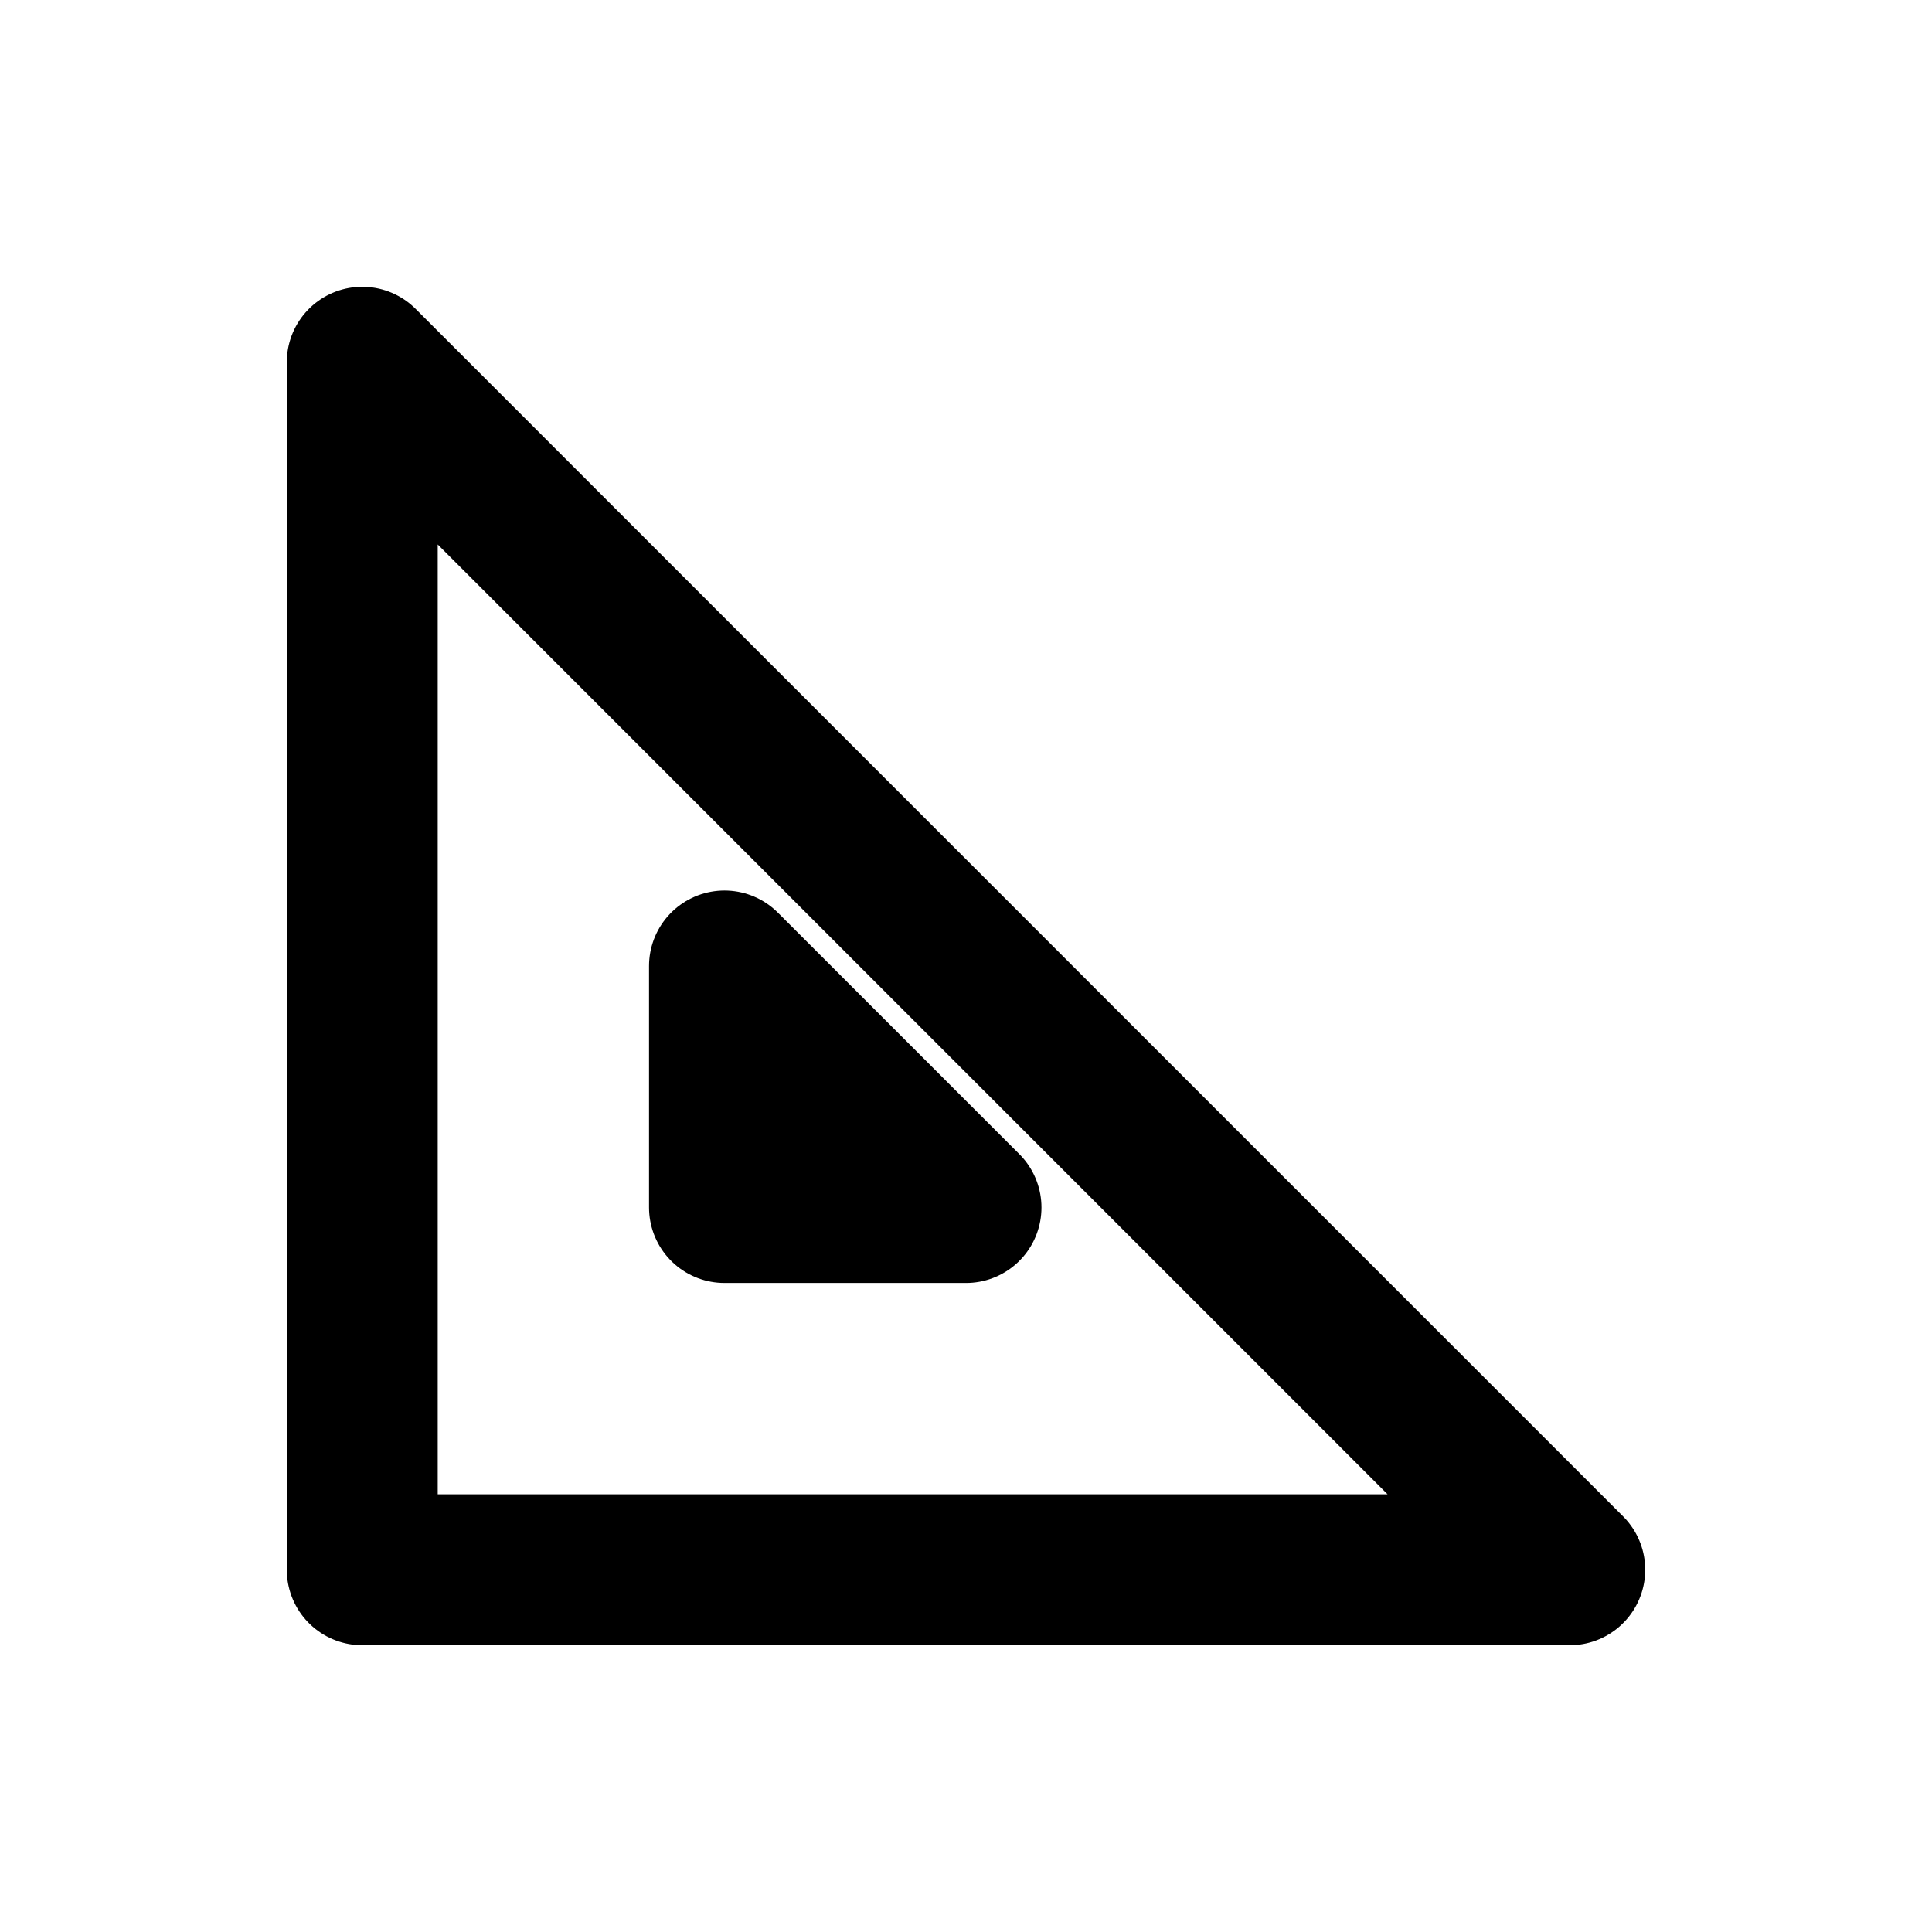
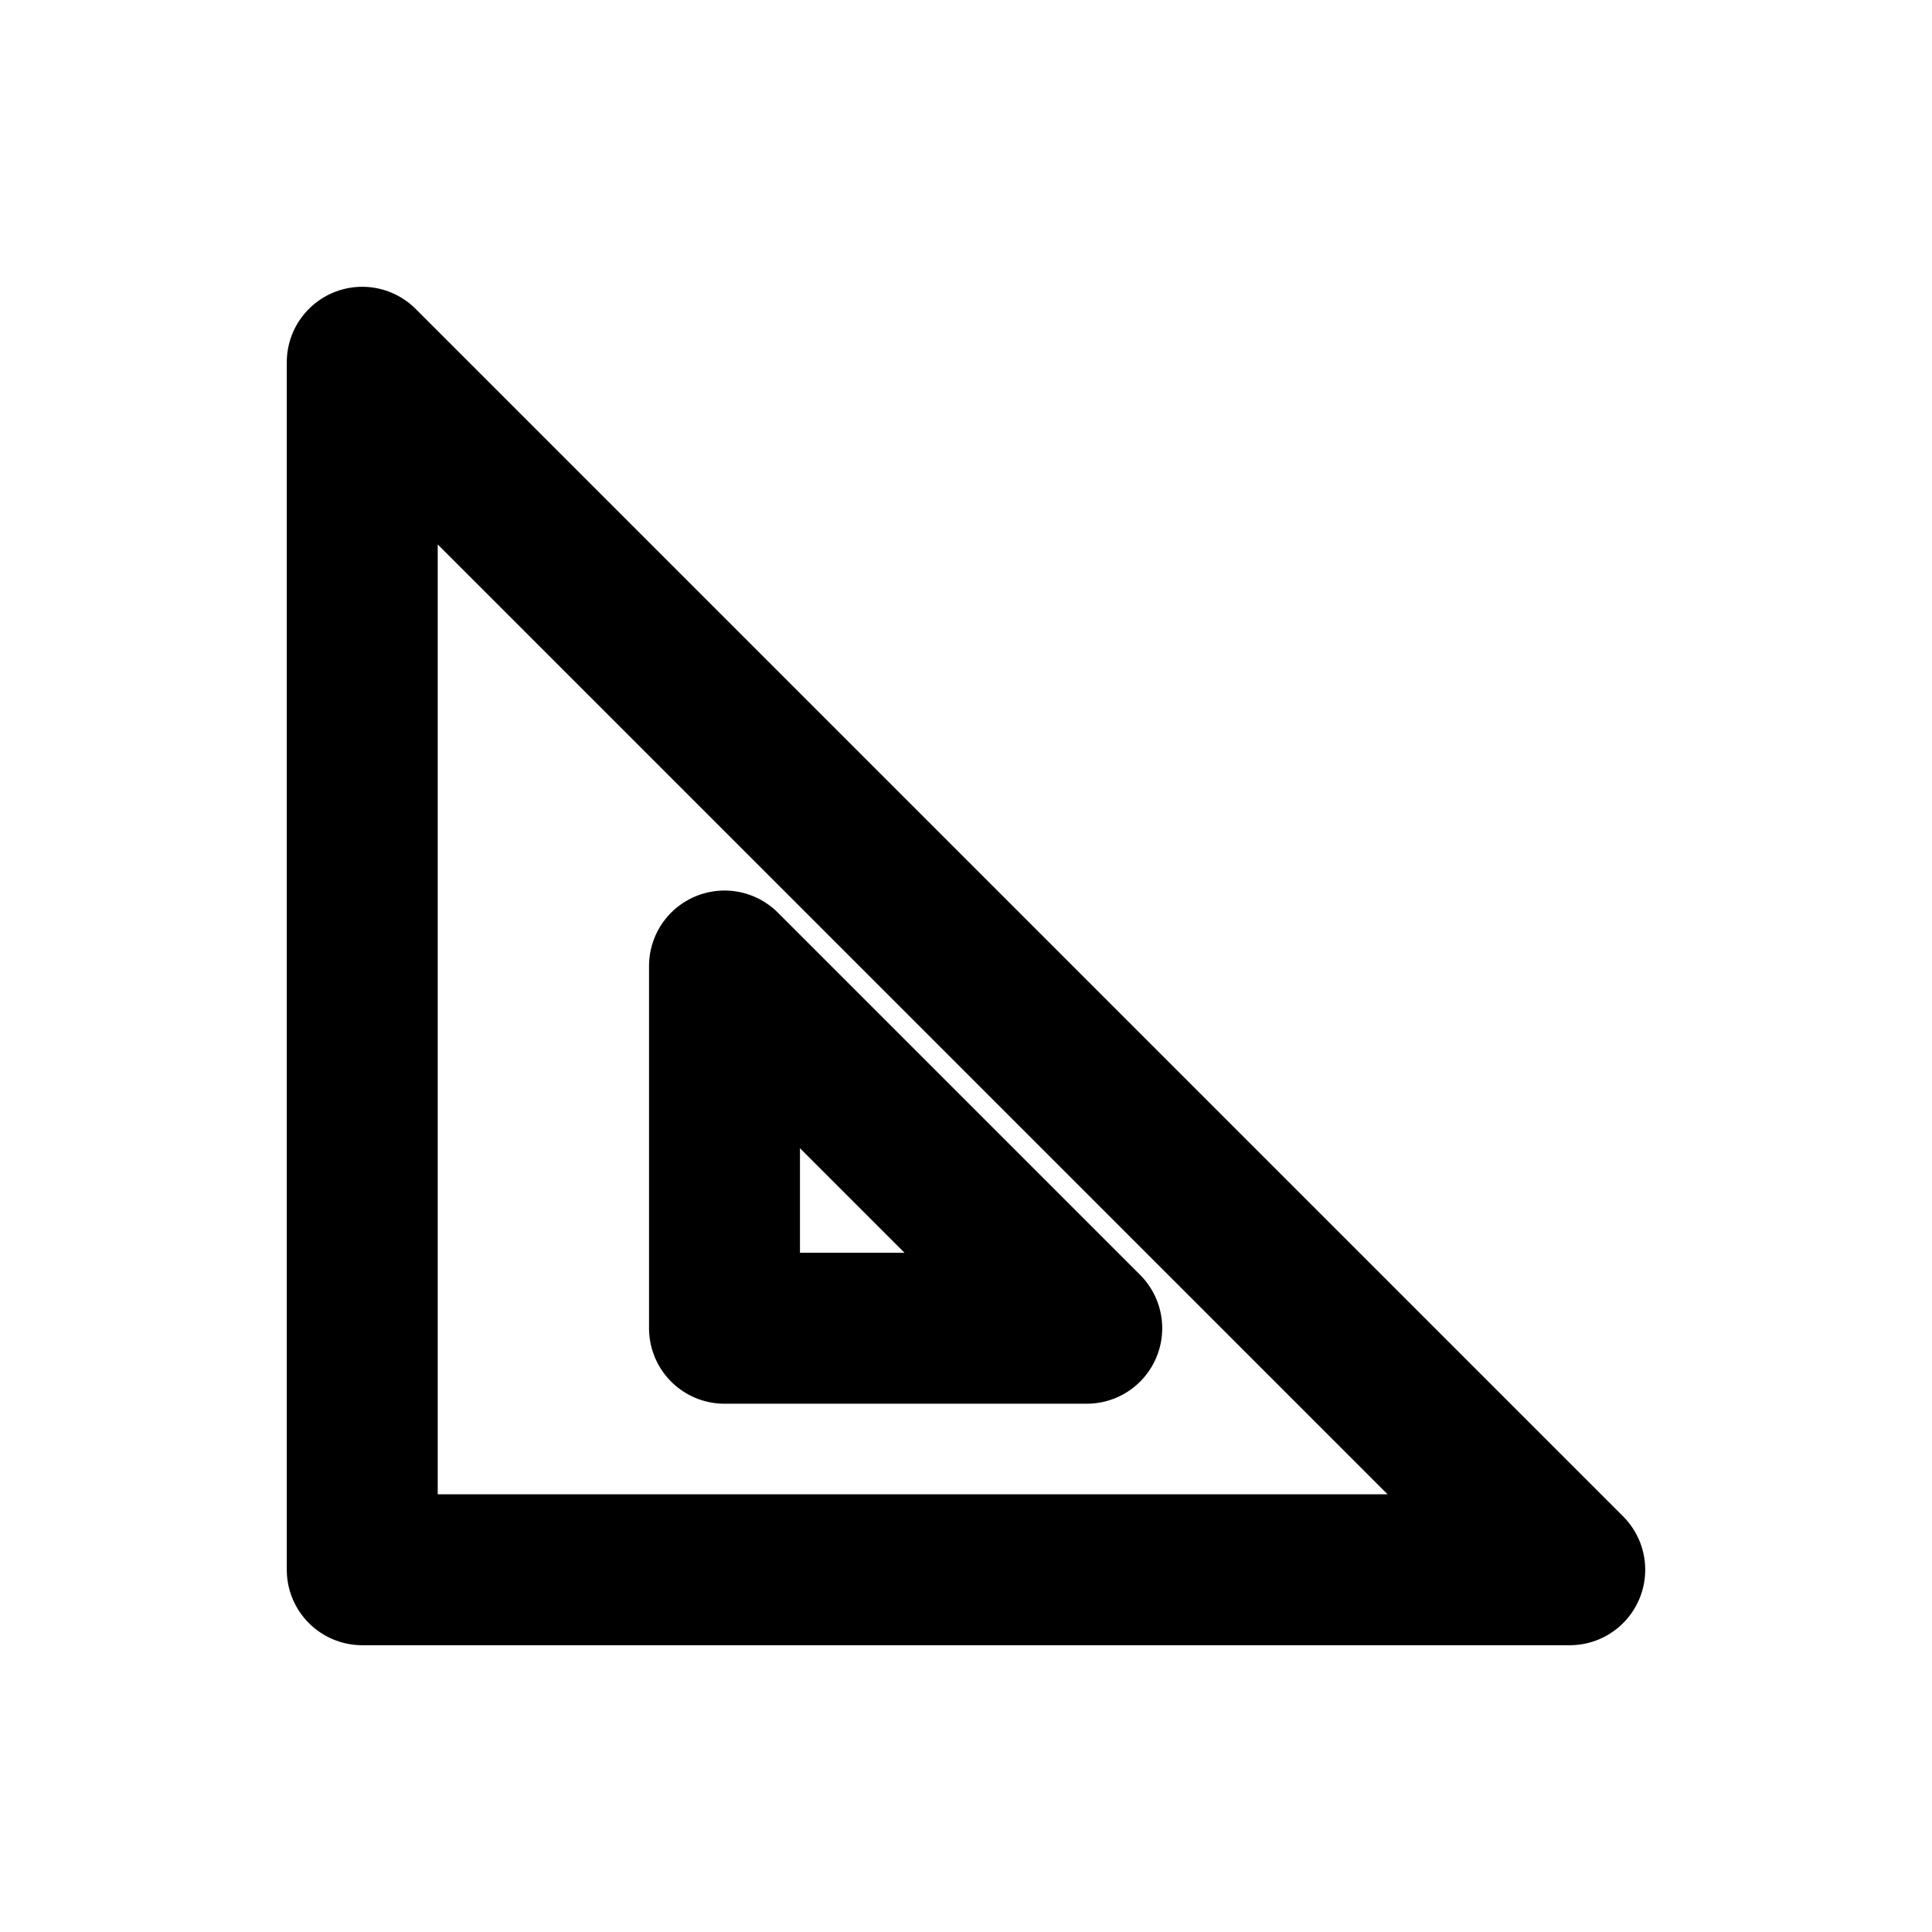
<svg xmlns="http://www.w3.org/2000/svg" width="16" height="16" viewBox="0 0 16 16">
  <g fill="none" stroke="currentColor" stroke-width="1.25" stroke-linecap="round" stroke-linejoin="round">
    <path class="esist" d="M 3 13 V 3 L 13 13 Z" />
-     <path class="pt" d="M 6 10 V 8 L 8 10 Z" />
+     <path class="pt" d="M 6 11 V 8 L 9 11 Z" />
  </g>
</svg>
